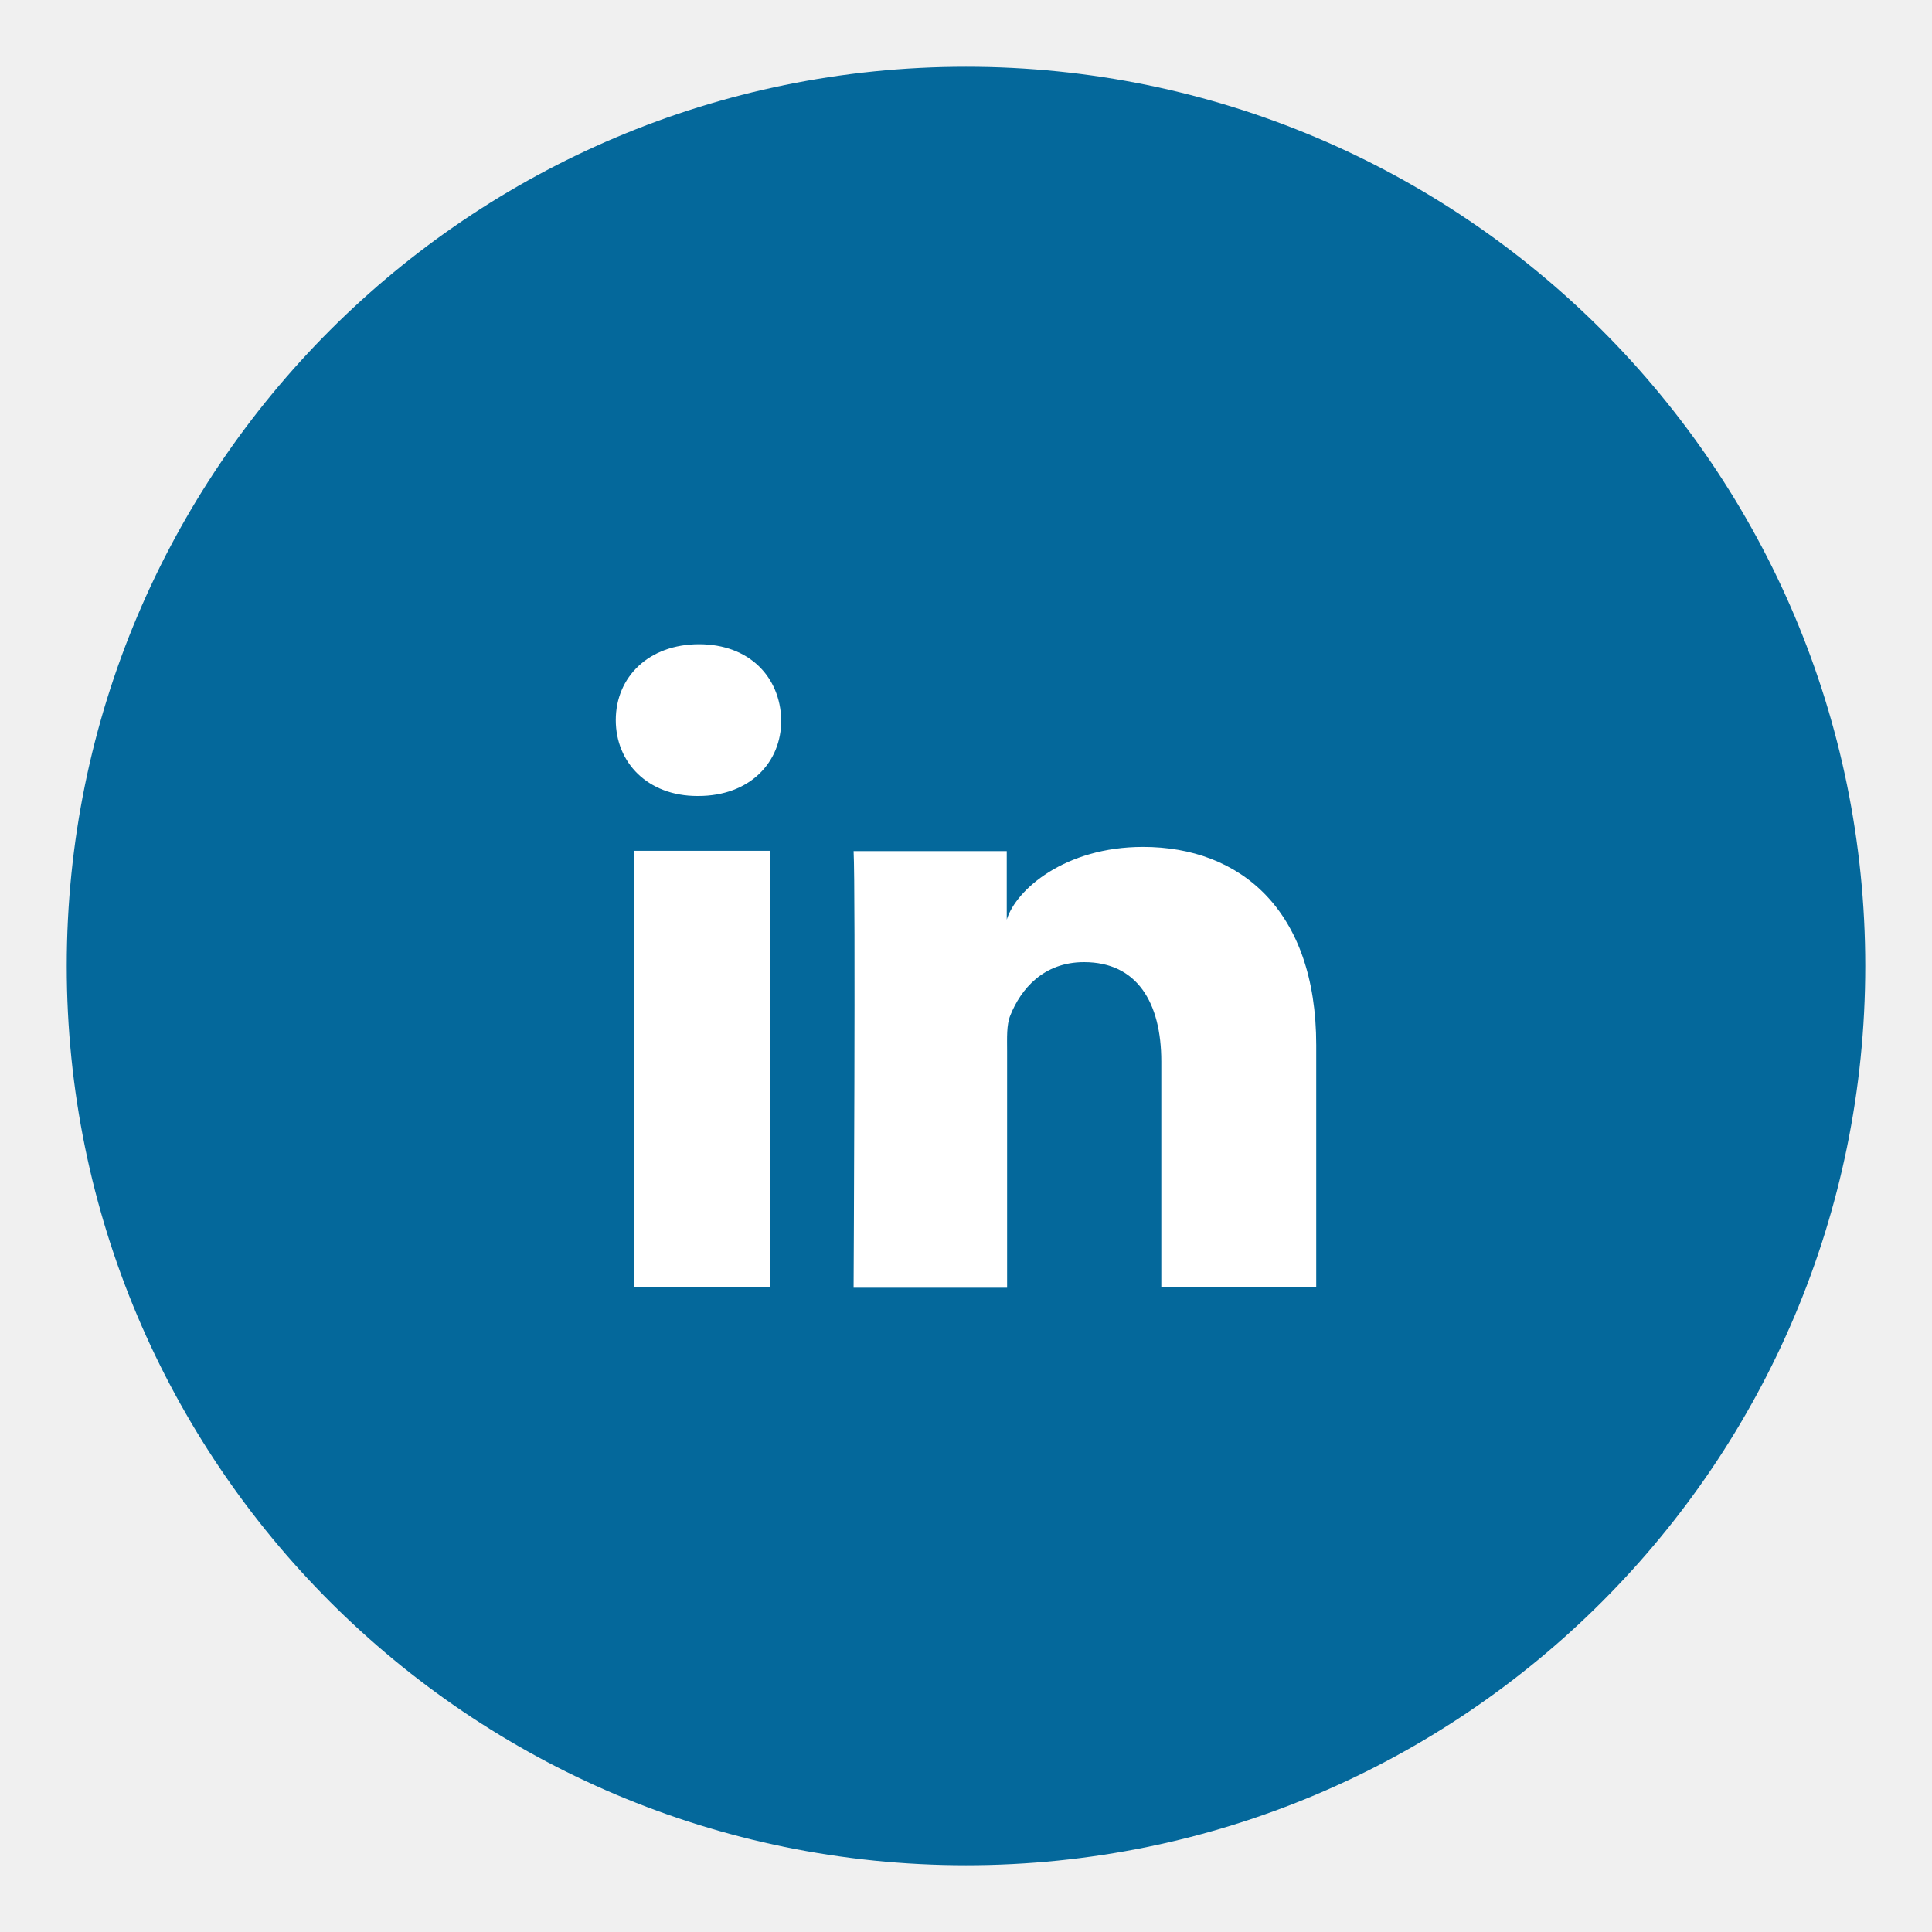
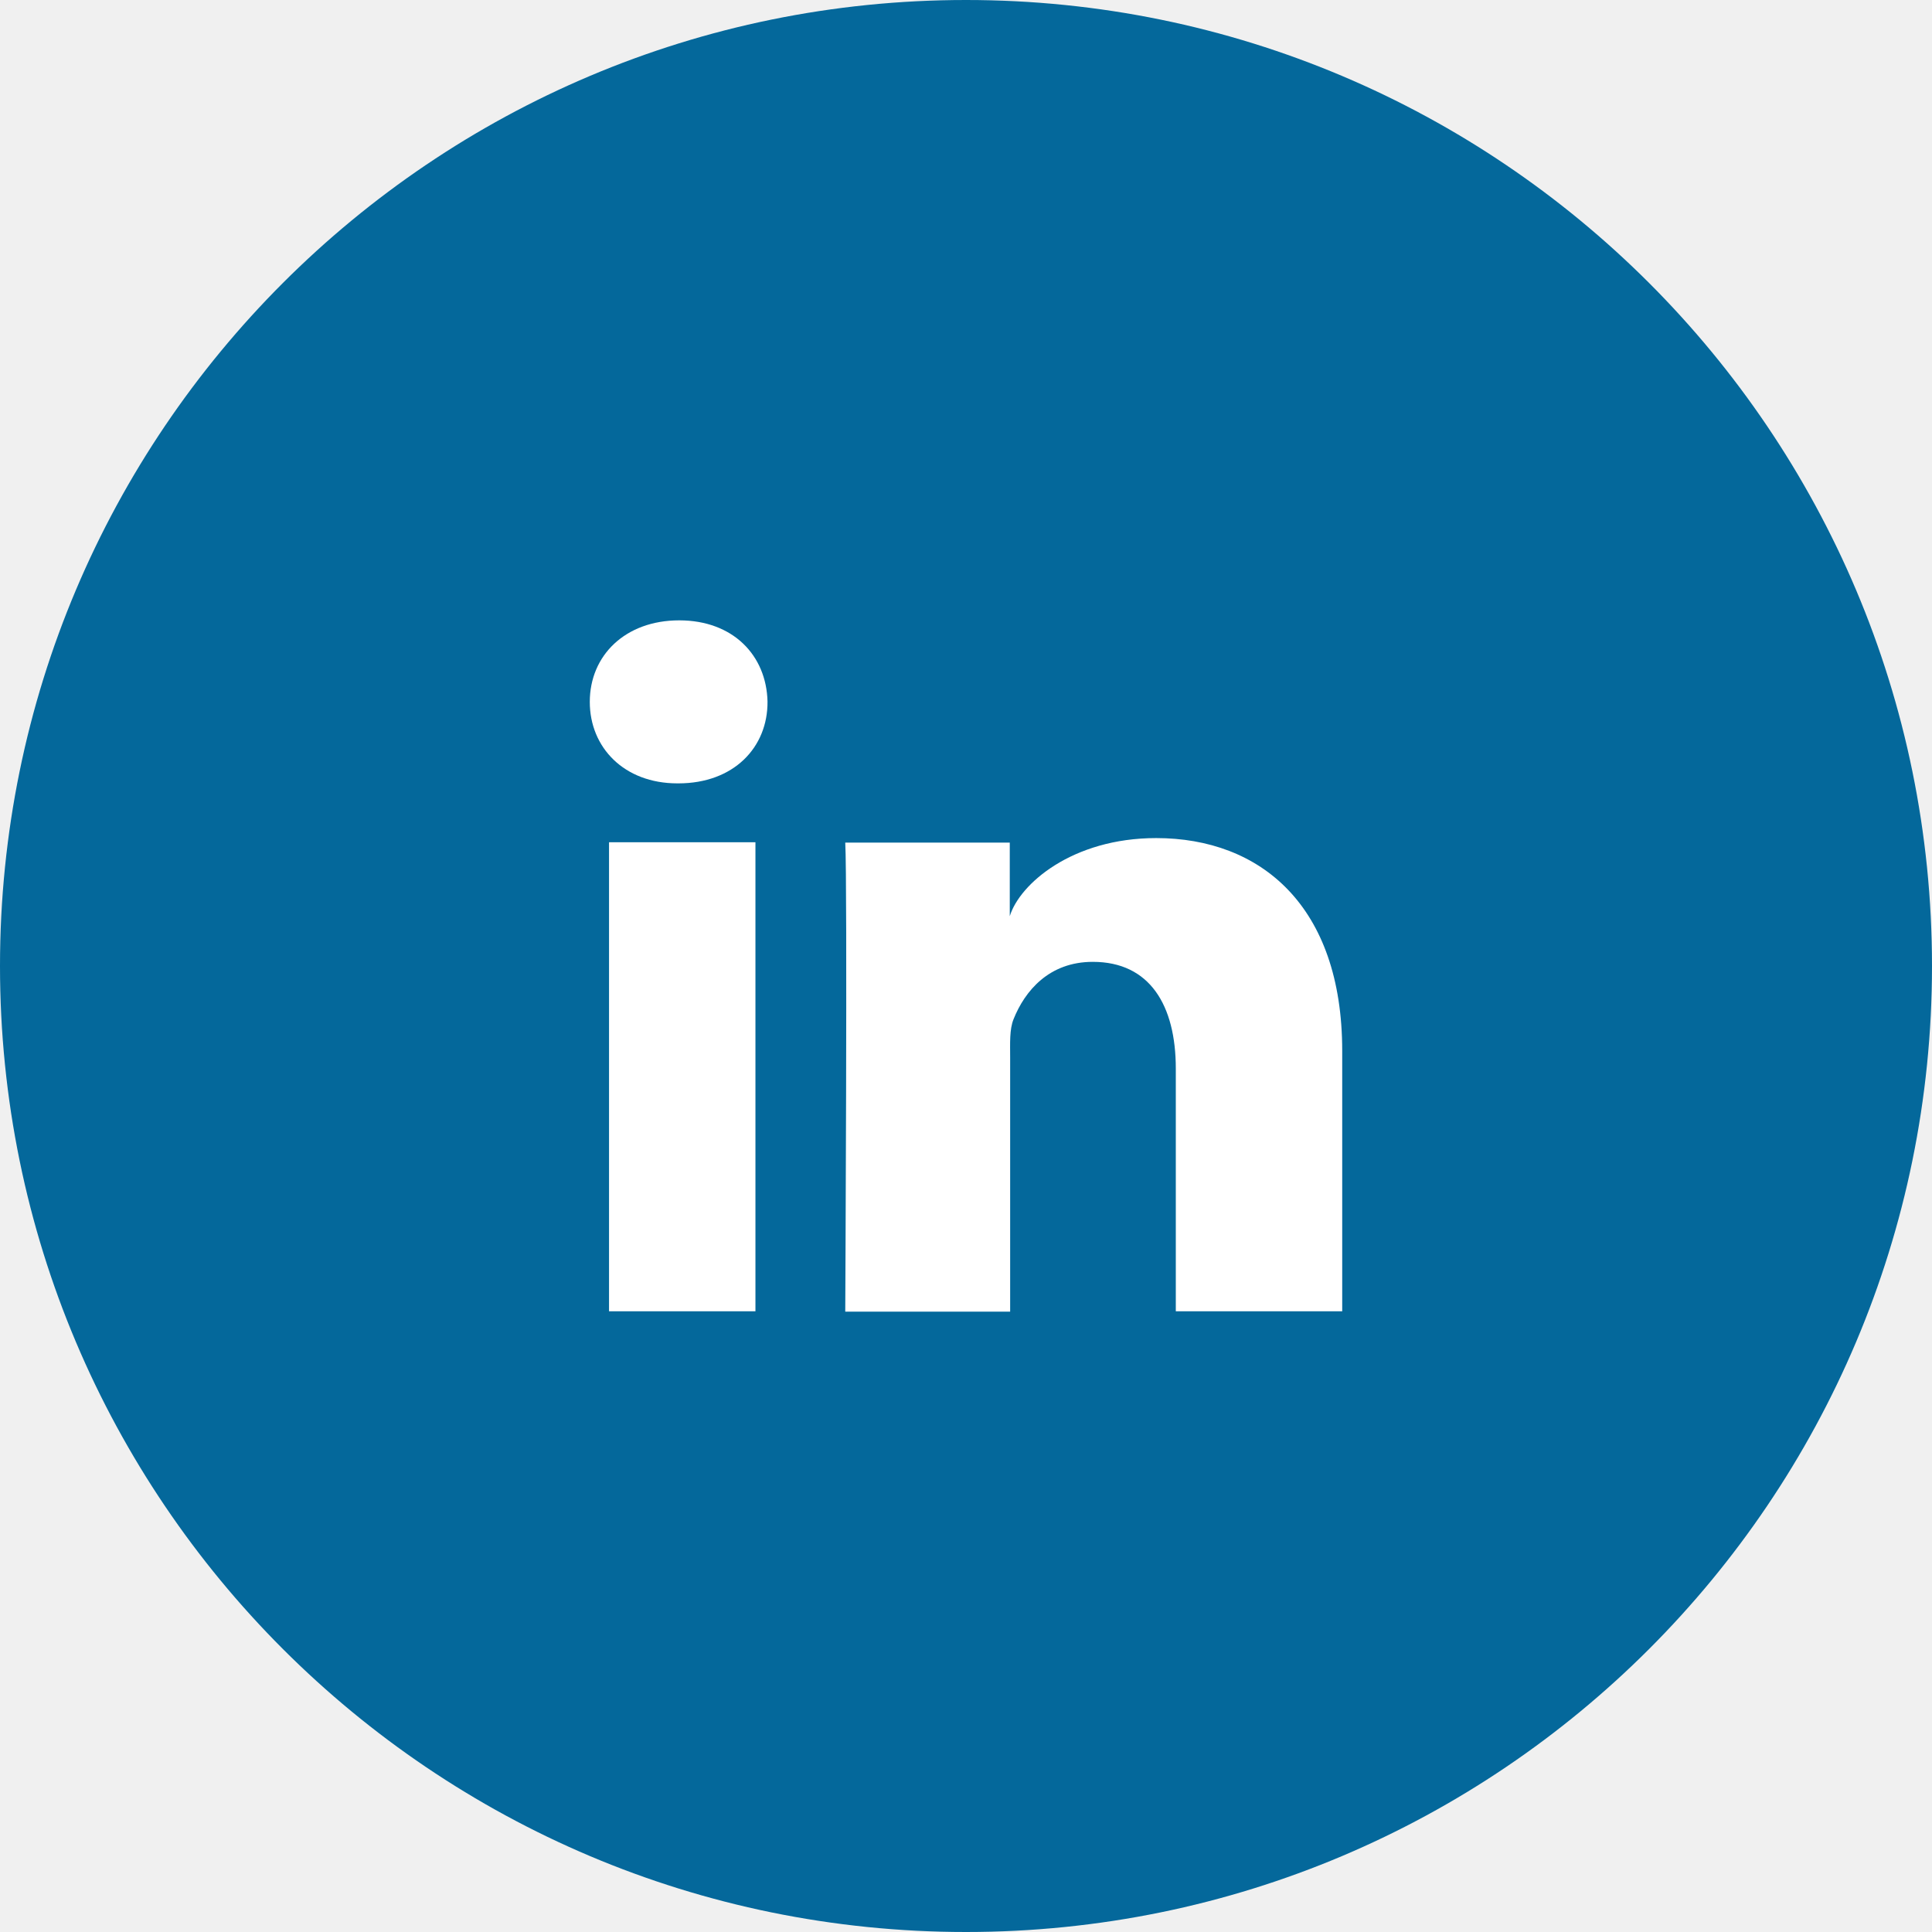
- <svg xmlns="http://www.w3.org/2000/svg" enable-background="new 0 0 550 550" id="Layer_1" version="1.1" viewBox="0 0 550 550" xml:space="preserve">
-   <g>
-     <g>
-       <circle cx="275" cy="275" fill="#04689B" r="256" />
-       <path d="M219.2,366.5h-38.8V242.2h38.8V366.5z M198.8,226.6h-0.3c-14.1,0-23.2-9.5-23.2-21.6     c0-12.3,9.4-21.6,23.7-21.6c14.3,0,23.1,9.3,23.4,21.5C222.5,217.1,213.4,226.6,198.8,226.6z M374.6,366.5h-44v-64.3     c0-16.8-6.9-28.3-22-28.3c-11.6,0-18,7.7-21,15.2c-1.1,2.7-0.9,6.4-0.9,10.2v67.3H243c0,0,0.6-113.9,0-124.3h43.6v19.5     c2.6-8.5,16.5-20.7,38.8-20.7c27.6,0,49.3,17.9,49.3,56.4V366.5z" fill="#FFFFFF" />
+ <svg xmlns="http://www.w3.org/2000/svg" enable-background="new 0 0 550 550" id="Layer_1" version="1.1" viewBox="0 0 25 25" xml:space="preserve" width="25" height="25">
+   <defs id="defs13" />
+   <g id="g8" transform="matrix(0.04882812,0,0,0.04882812,-0.9277343,-0.9277343)">
+     <g id="g6">
+       <circle cx="275" cy="275" fill="#04689b" r="256" id="circle2" />
+       <path d="M 219.2,366.5 H 180.4 V 242.2 h 38.8 z M 198.8,226.6 h -0.3 c -14.1,0 -23.2,-9.5 -23.2,-21.6 0,-12.3 9.4,-21.6 23.7,-21.6 14.3,0 23.1,9.3 23.4,21.5 0.1,12.2 -9,21.7 -23.6,21.7 z m 175.8,139.9 h -44 v -64.3 c 0,-16.8 -6.9,-28.3 -22,-28.3 -11.6,0 -18,7.7 -21,15.2 -1.1,2.7 -0.9,6.4 -0.9,10.2 v 67.3 H 243 c 0,0 0.6,-113.9 0,-124.3 h 43.6 v 19.5 c 2.6,-8.5 16.5,-20.7 38.8,-20.7 27.6,0 49.3,17.9 49.3,56.4 v 69 z" fill="#ffffff" id="path4" />
    </g>
  </g>
</svg>
